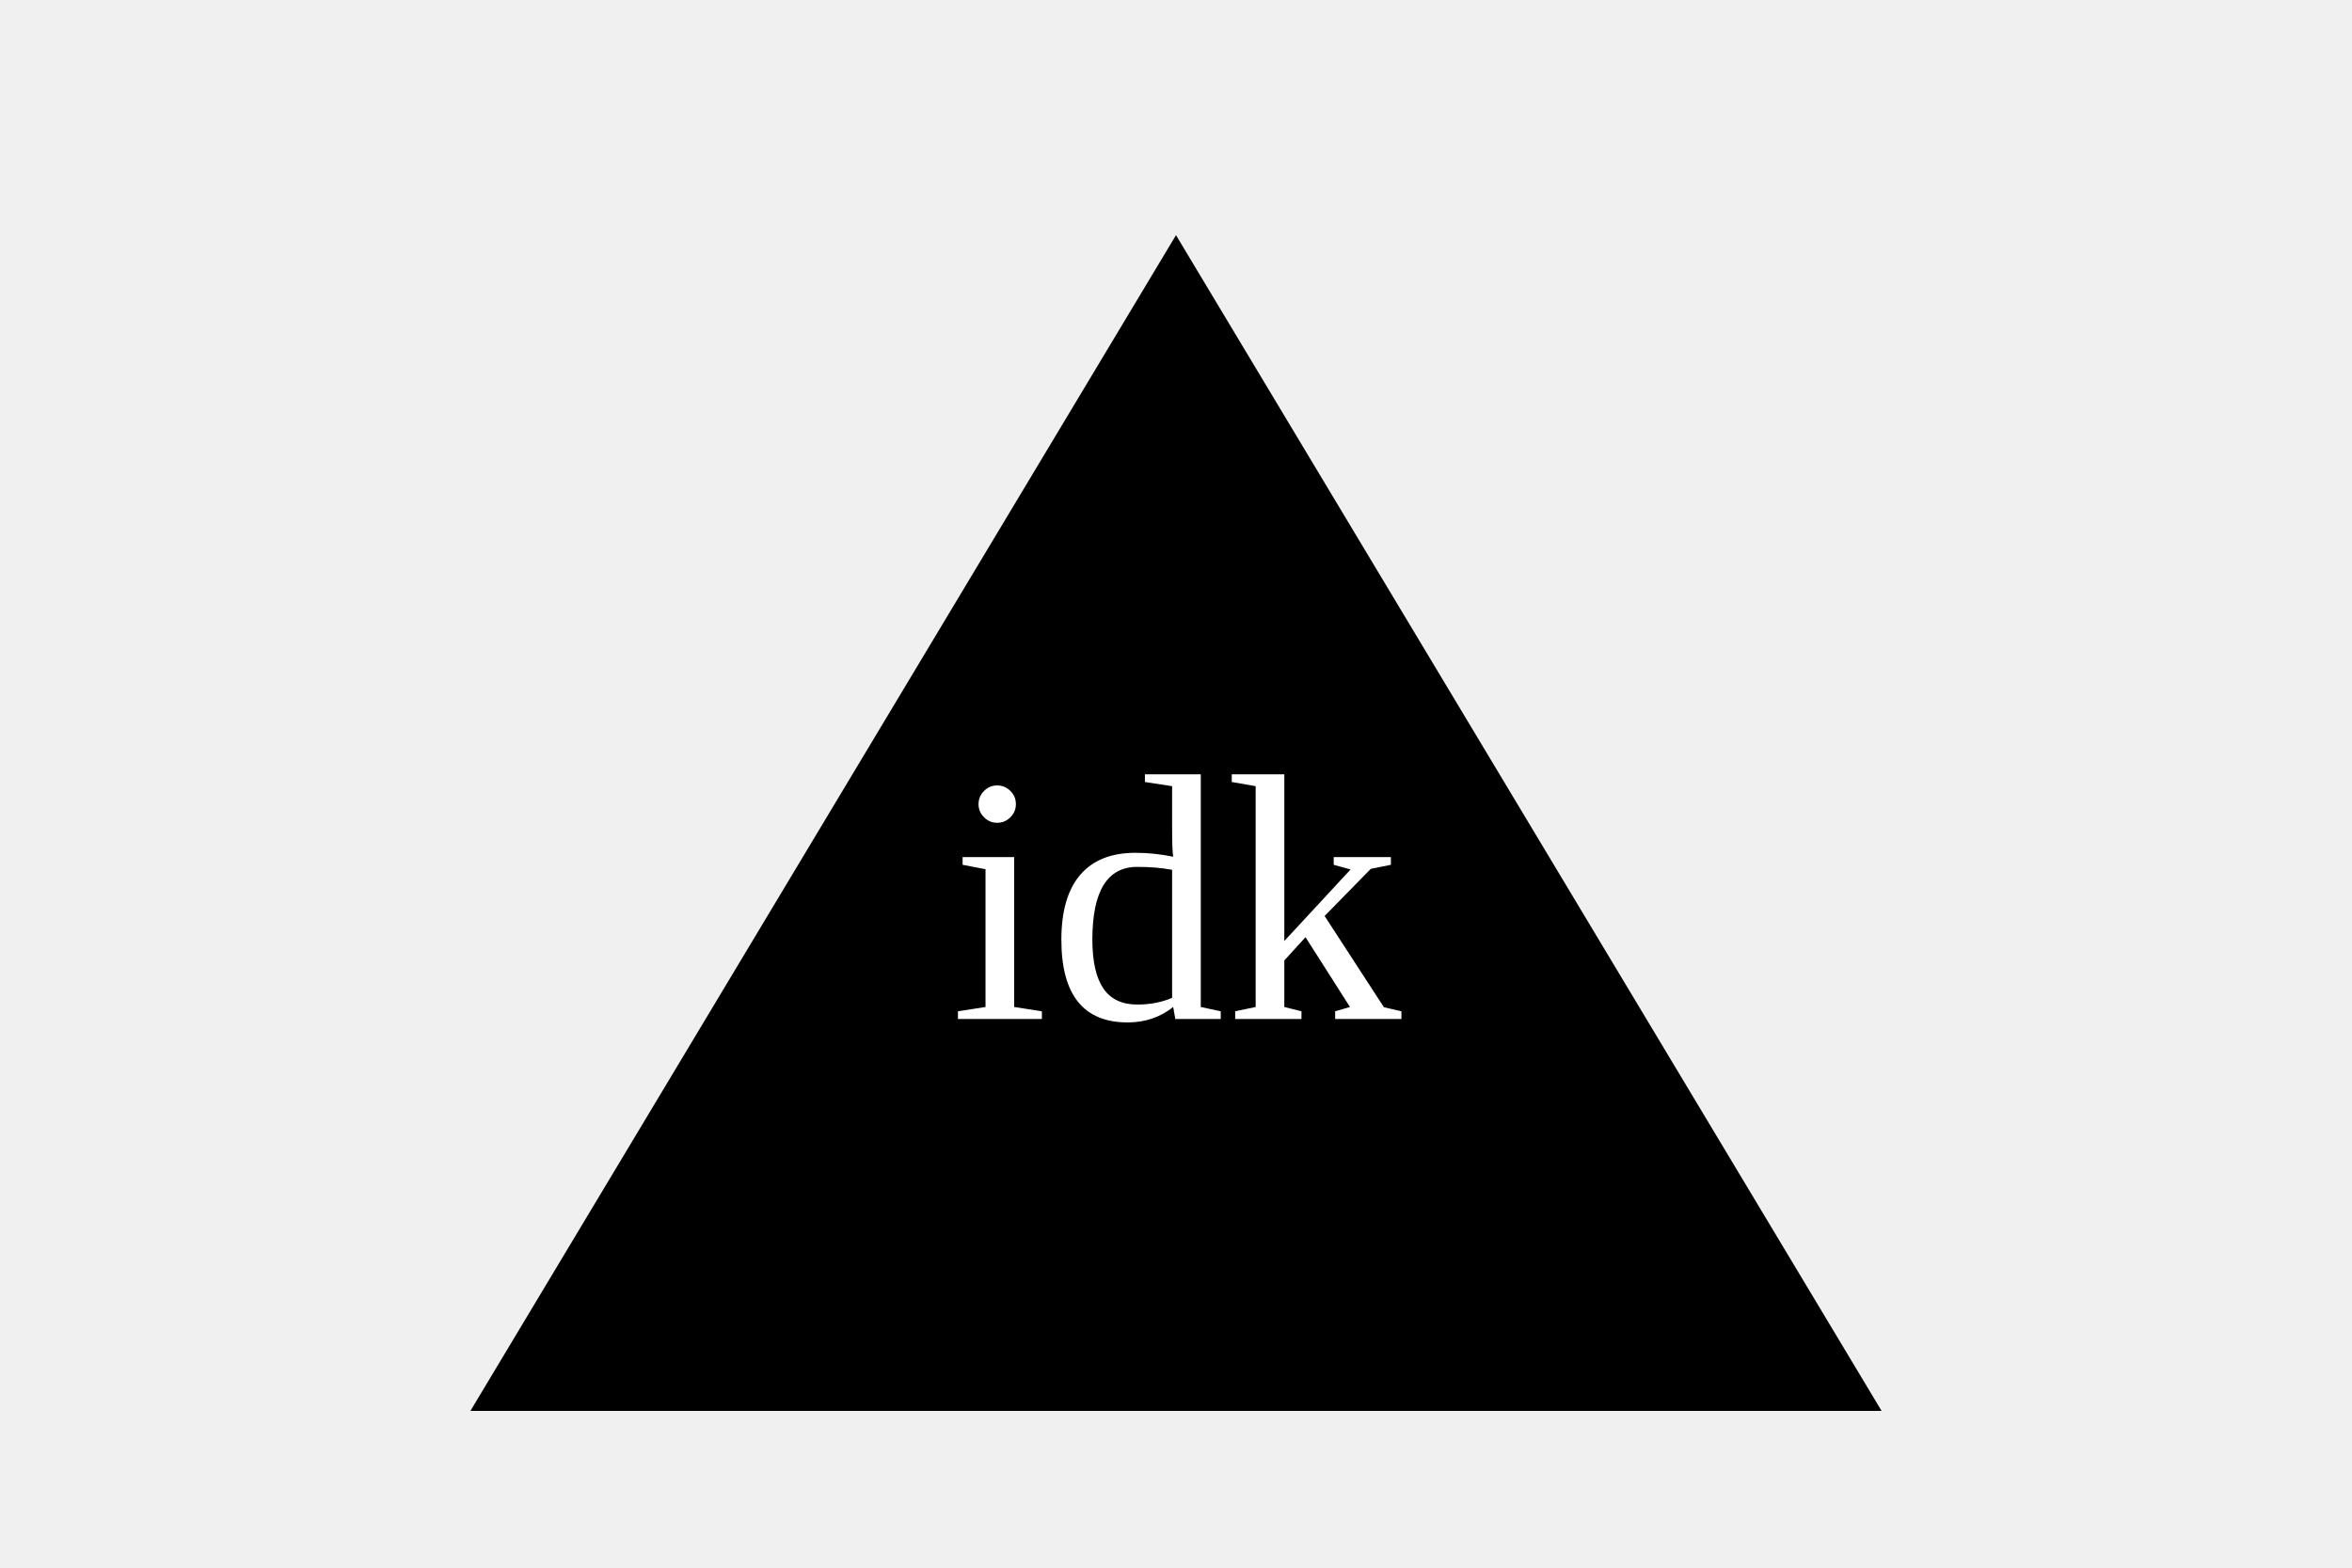
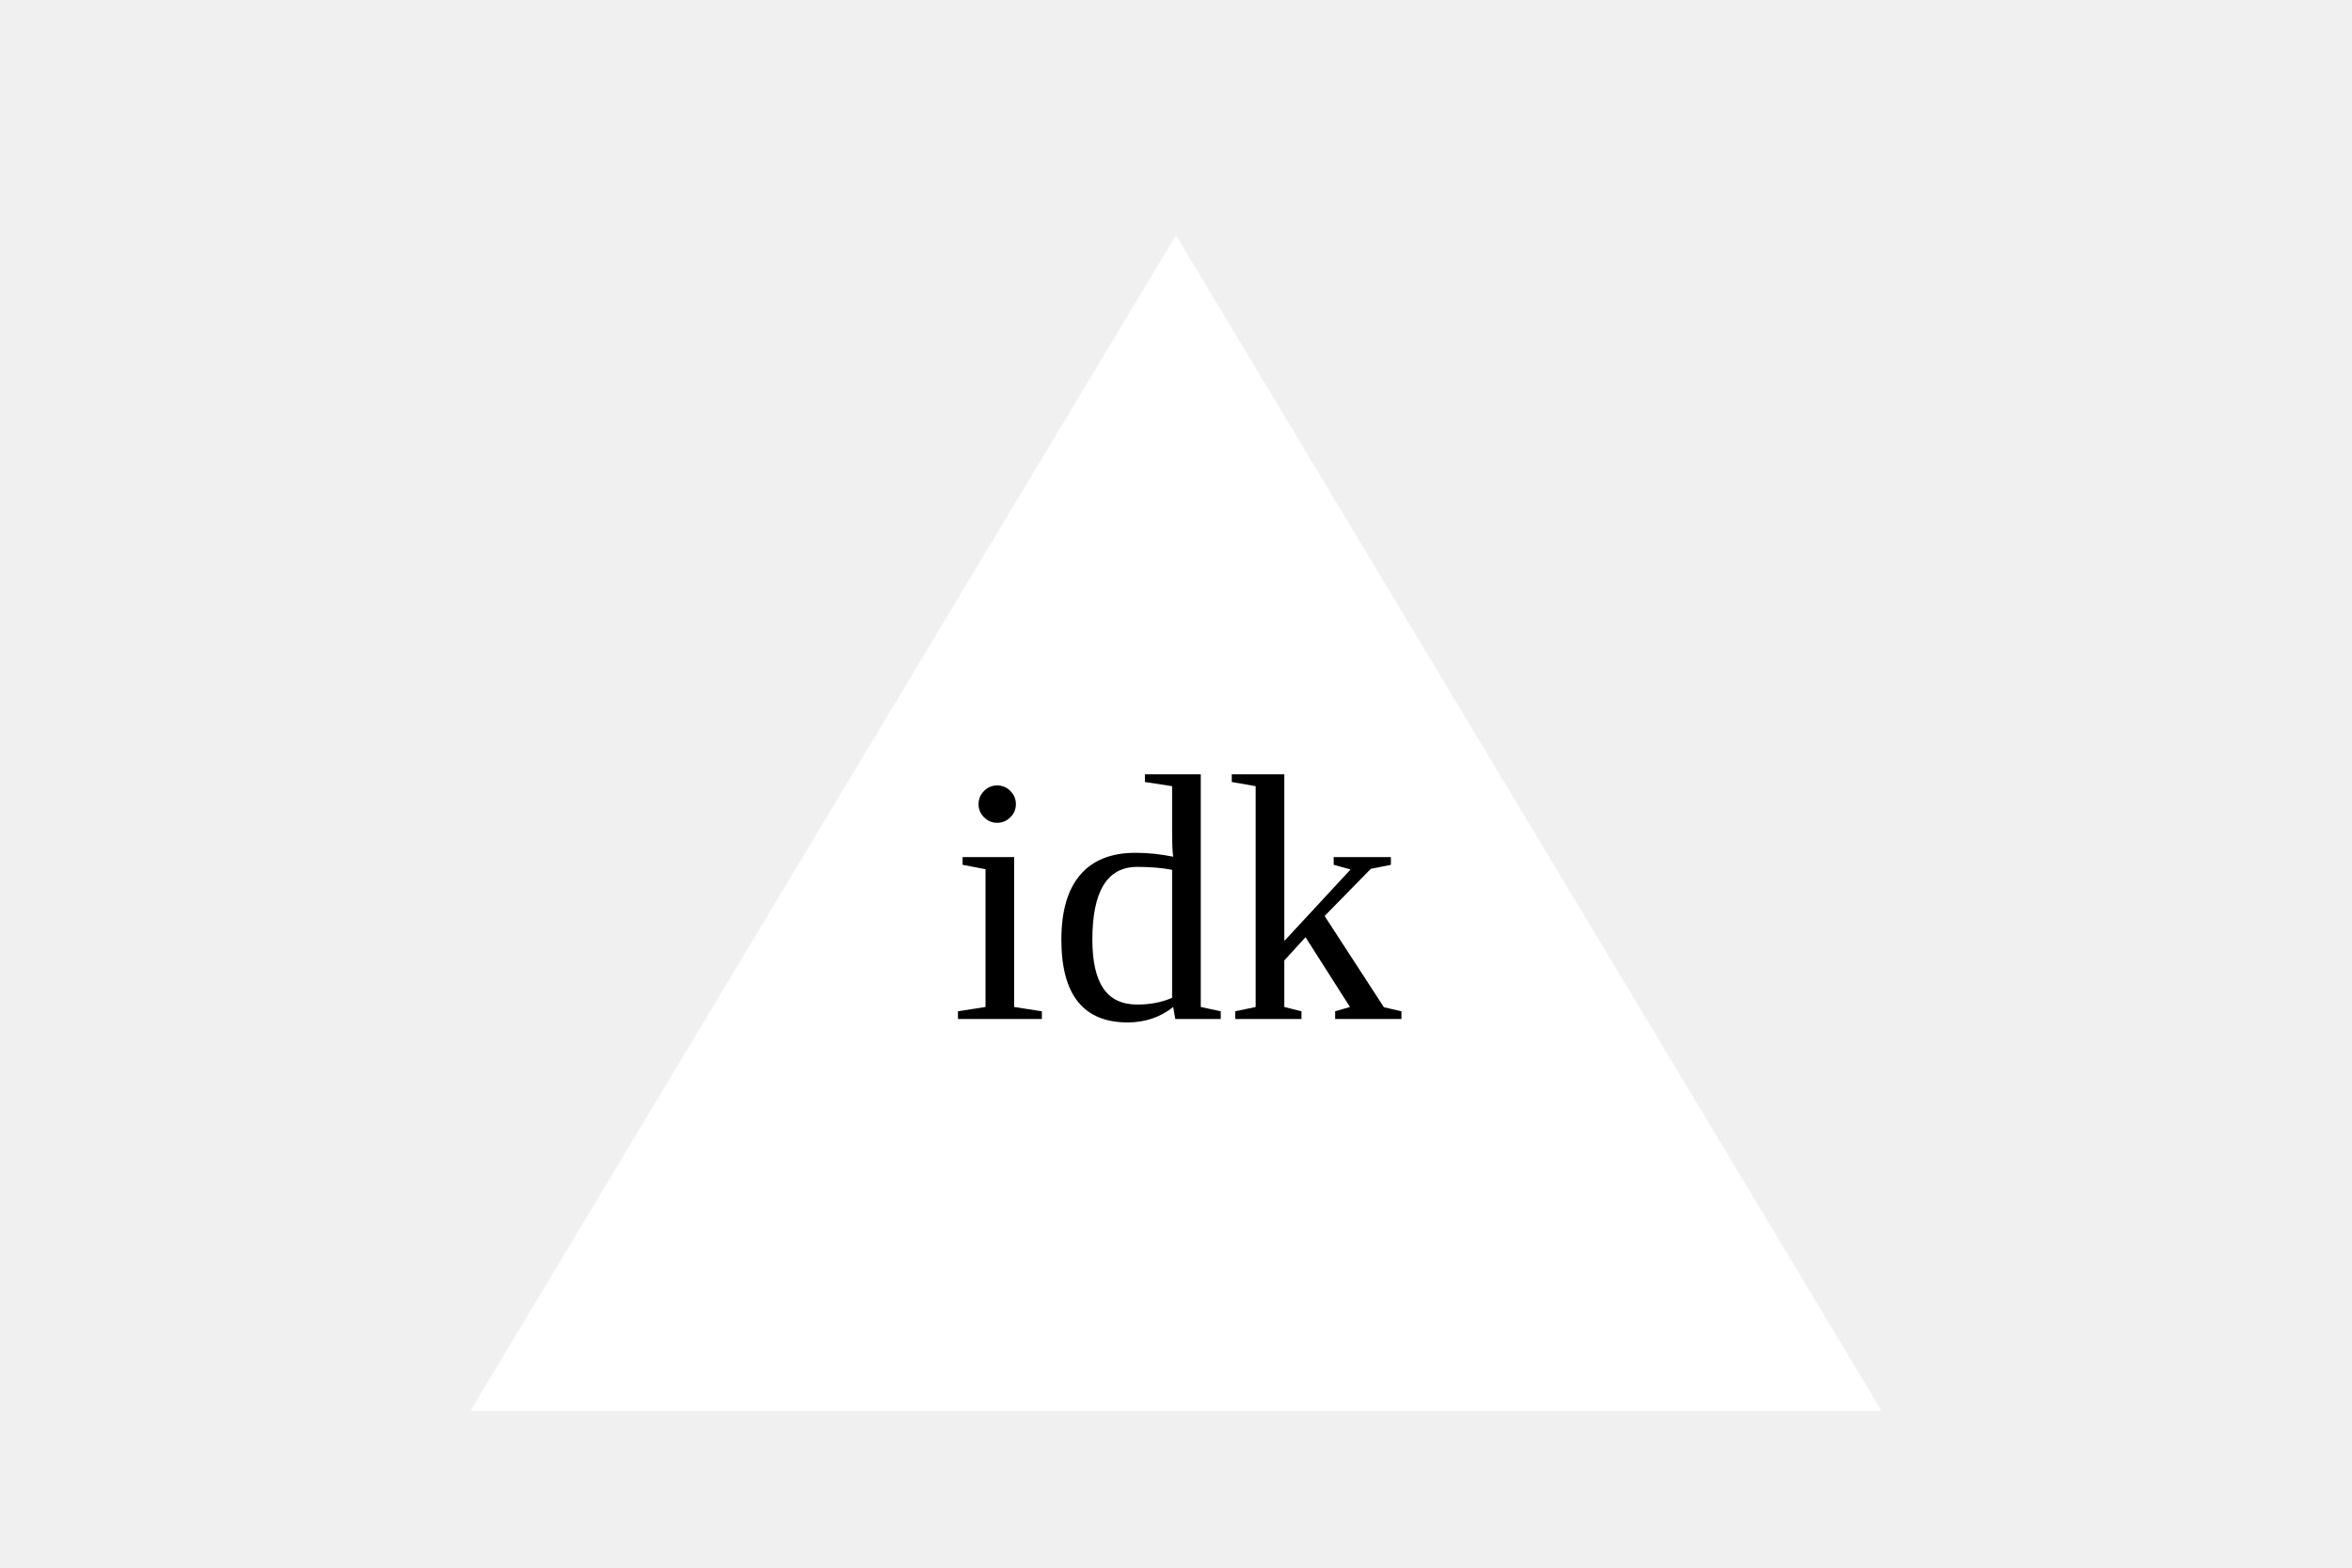
<svg version="1.1" xlmns="http://w3.or/2000/svg" width="300" height="200">
-   <g>Triangle<polygon points="150, 30 240, 180 60, 180" fill="black" />
-     <text x="150" y="130" font-size="45" text-anchor="middle" fill="white">idk</text>
+   <g>Triangle<polygon points="150, 30 240, 180 60, 180" fill="white" />
+     <text x="150" y="130" font-size="45" text-anchor="middle" fill="black">idk</text>
  </g>
</svg>
